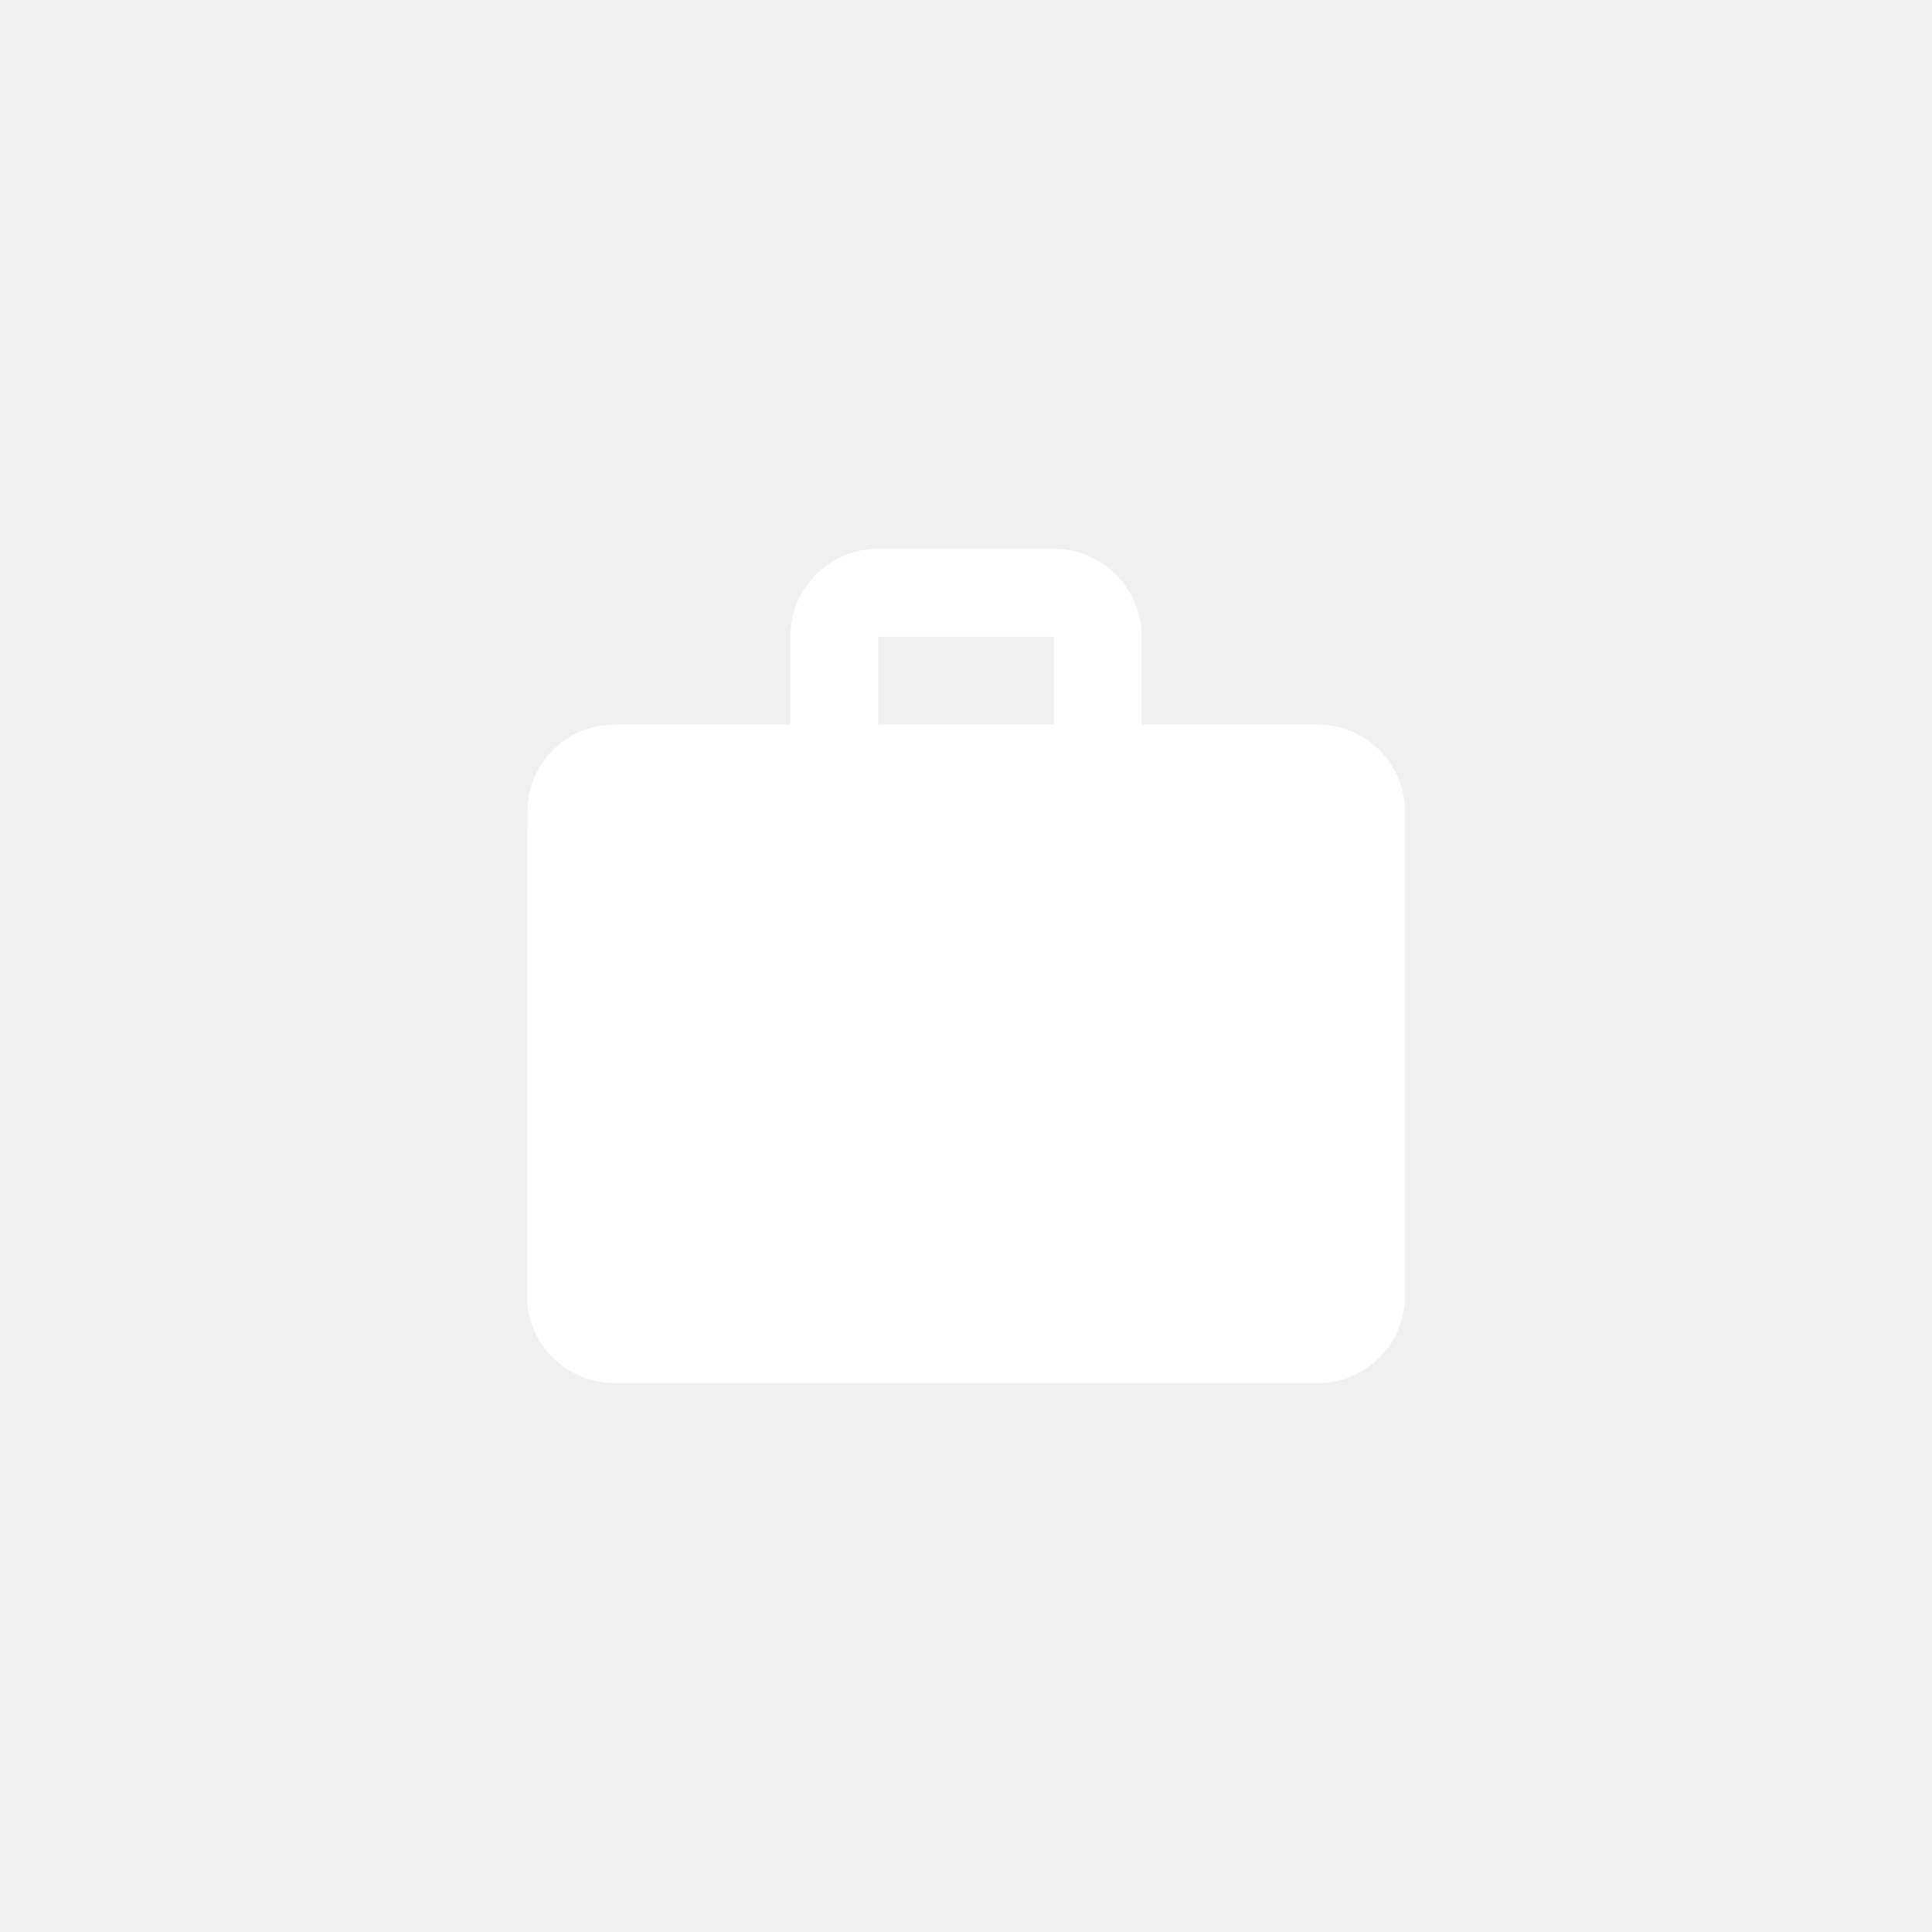
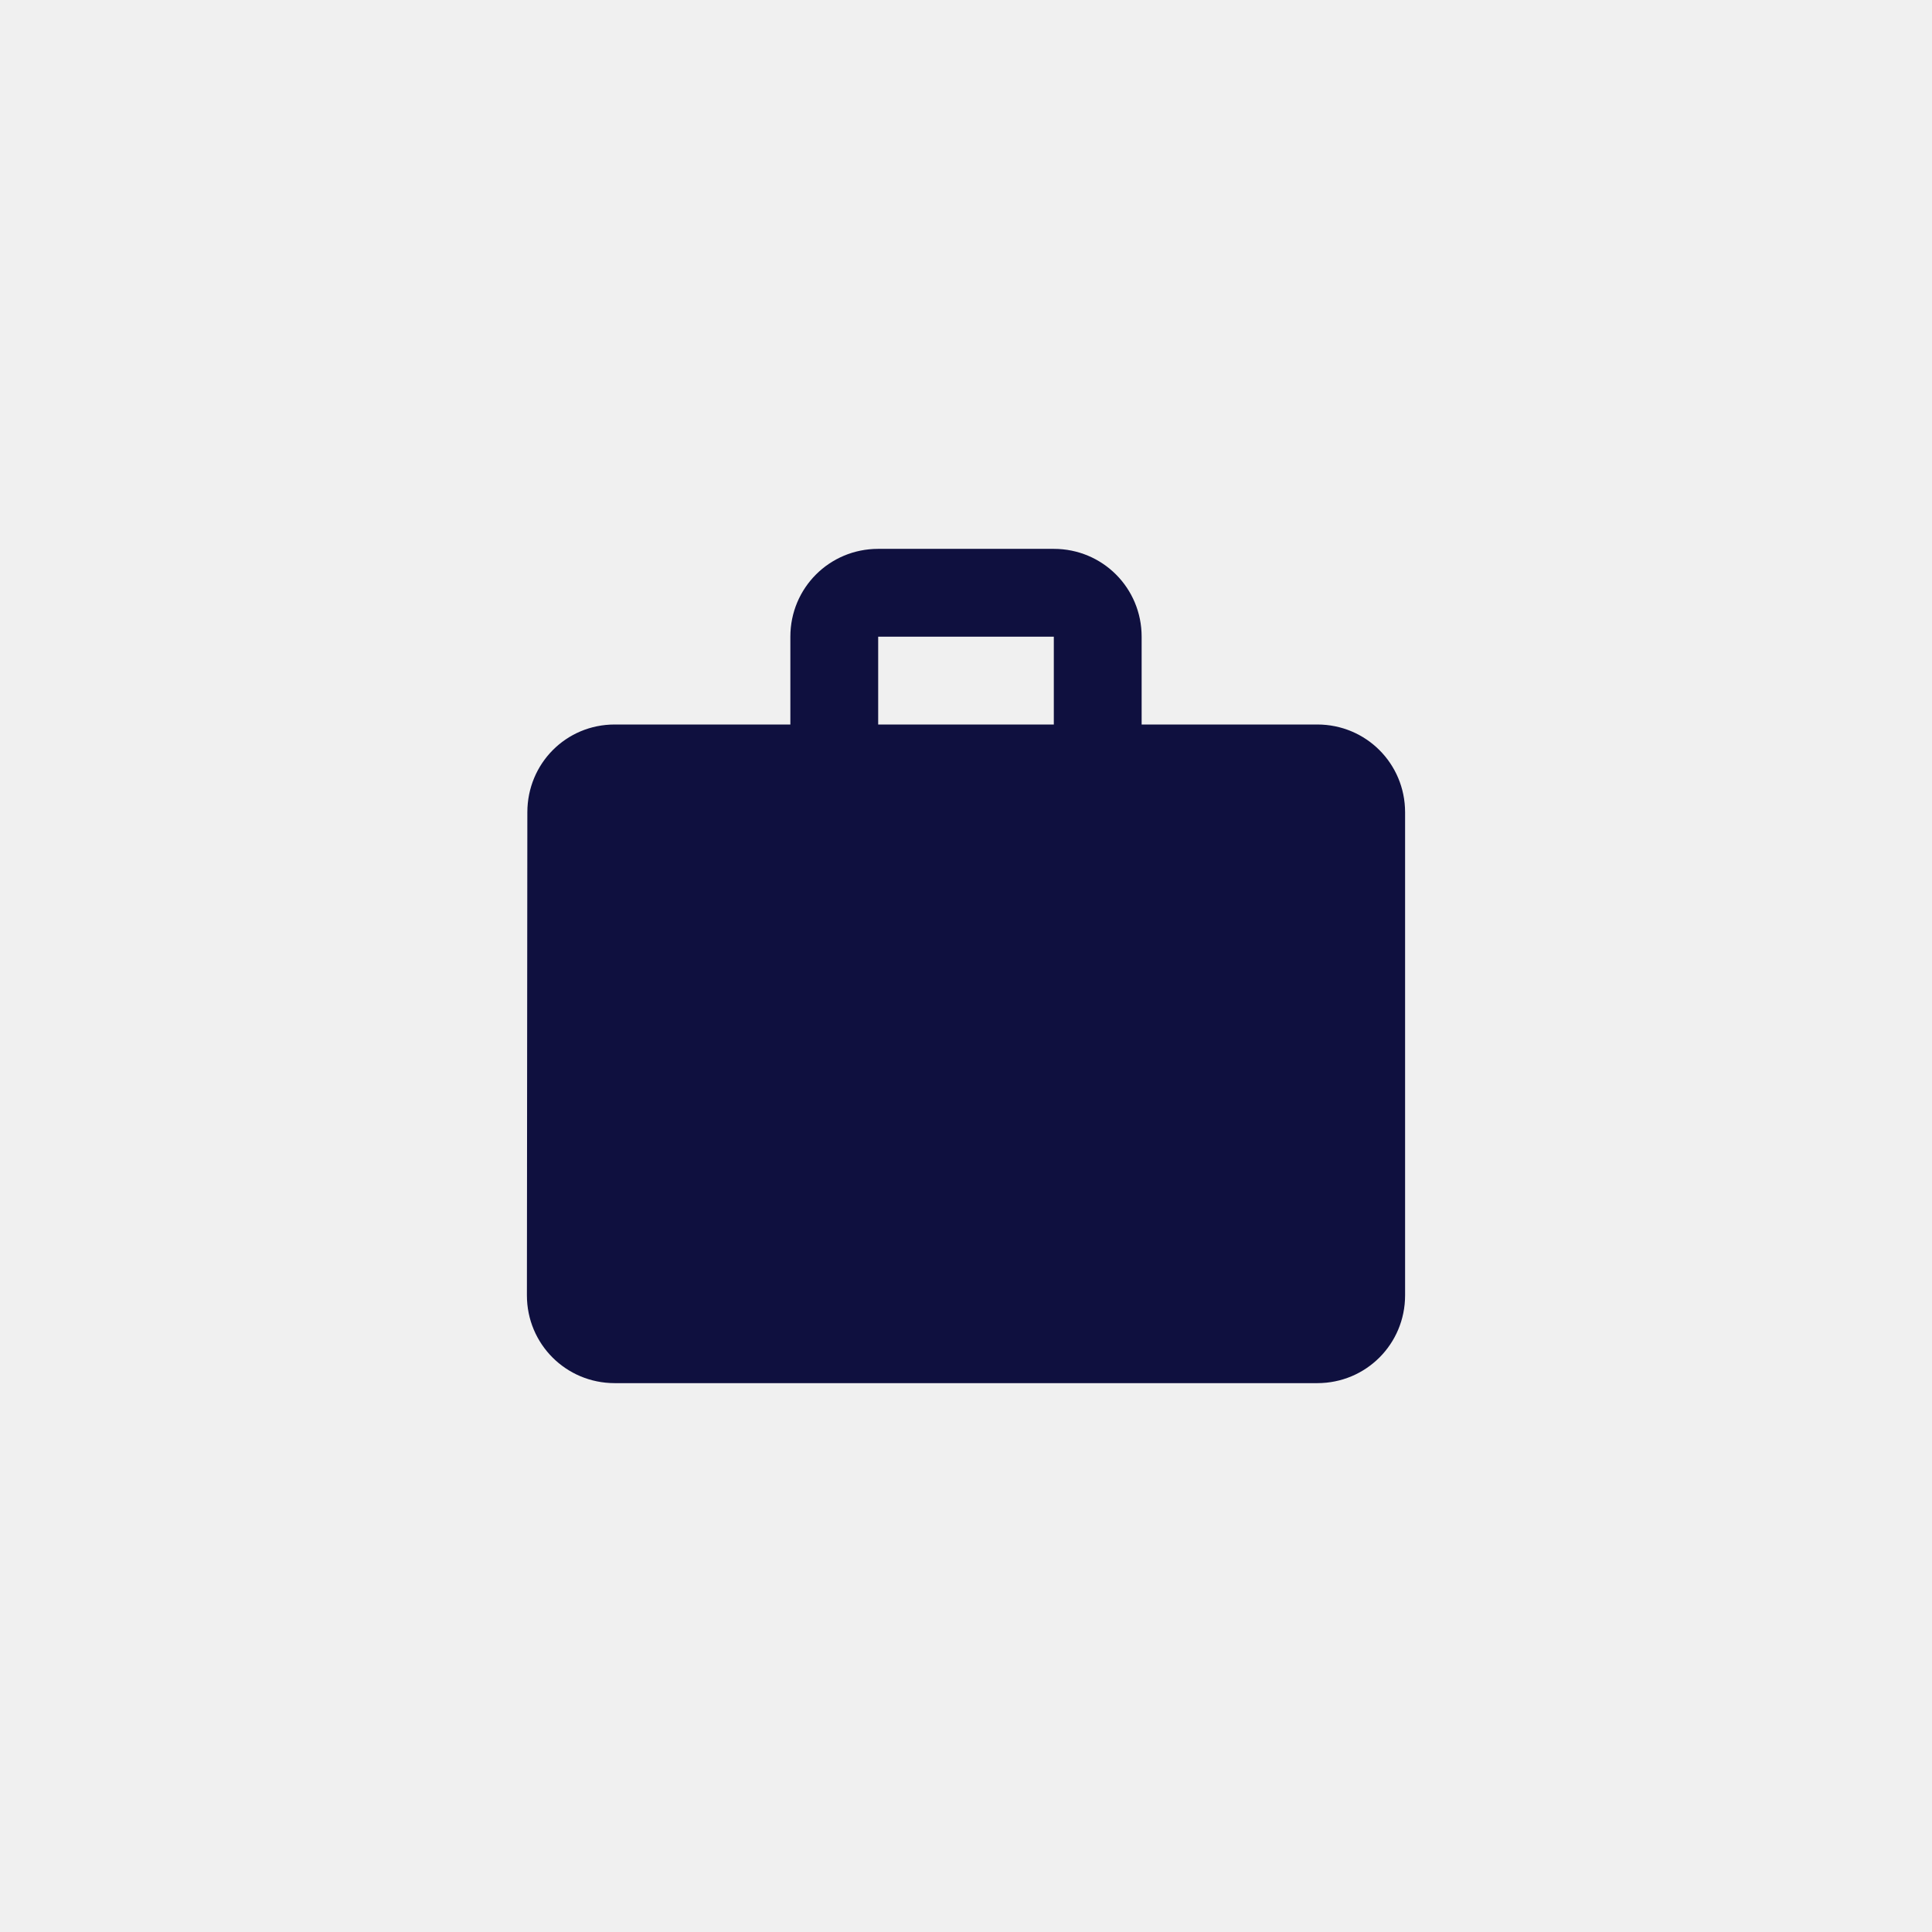
<svg xmlns="http://www.w3.org/2000/svg" width="44" height="44" viewBox="0 0 44 44" fill="none">
-   <path d="M30 16.5H26V14.5C26 13.39 25.11 12.5 24 12.5H20C18.89 12.5 18 13.39 18 14.5V16.5H14C12.89 16.5 12.01 17.39 12.01 18.5L12 29.5C12 30.61 12.89 31.5 14 31.5H30C31.11 31.5 32 30.61 32 29.5V18.5C32 17.39 31.11 16.5 30 16.5ZM24 16.5H20V14.5H24V16.5Z" fill="white" />
+   <path d="M30 16.5H26V14.5C26 13.39 25.11 12.5 24 12.5H20C18.89 12.5 18 13.39 18 14.5V16.5H14C12.89 16.5 12.01 17.39 12.01 18.5L12 29.5C12 30.61 12.89 31.5 14 31.5H30C31.11 31.5 32 30.61 32 29.5V18.5C32 17.39 31.11 16.5 30 16.5ZM24 16.5H20V14.5H24V16.5Z" fill="#0F103F" />
</svg>
